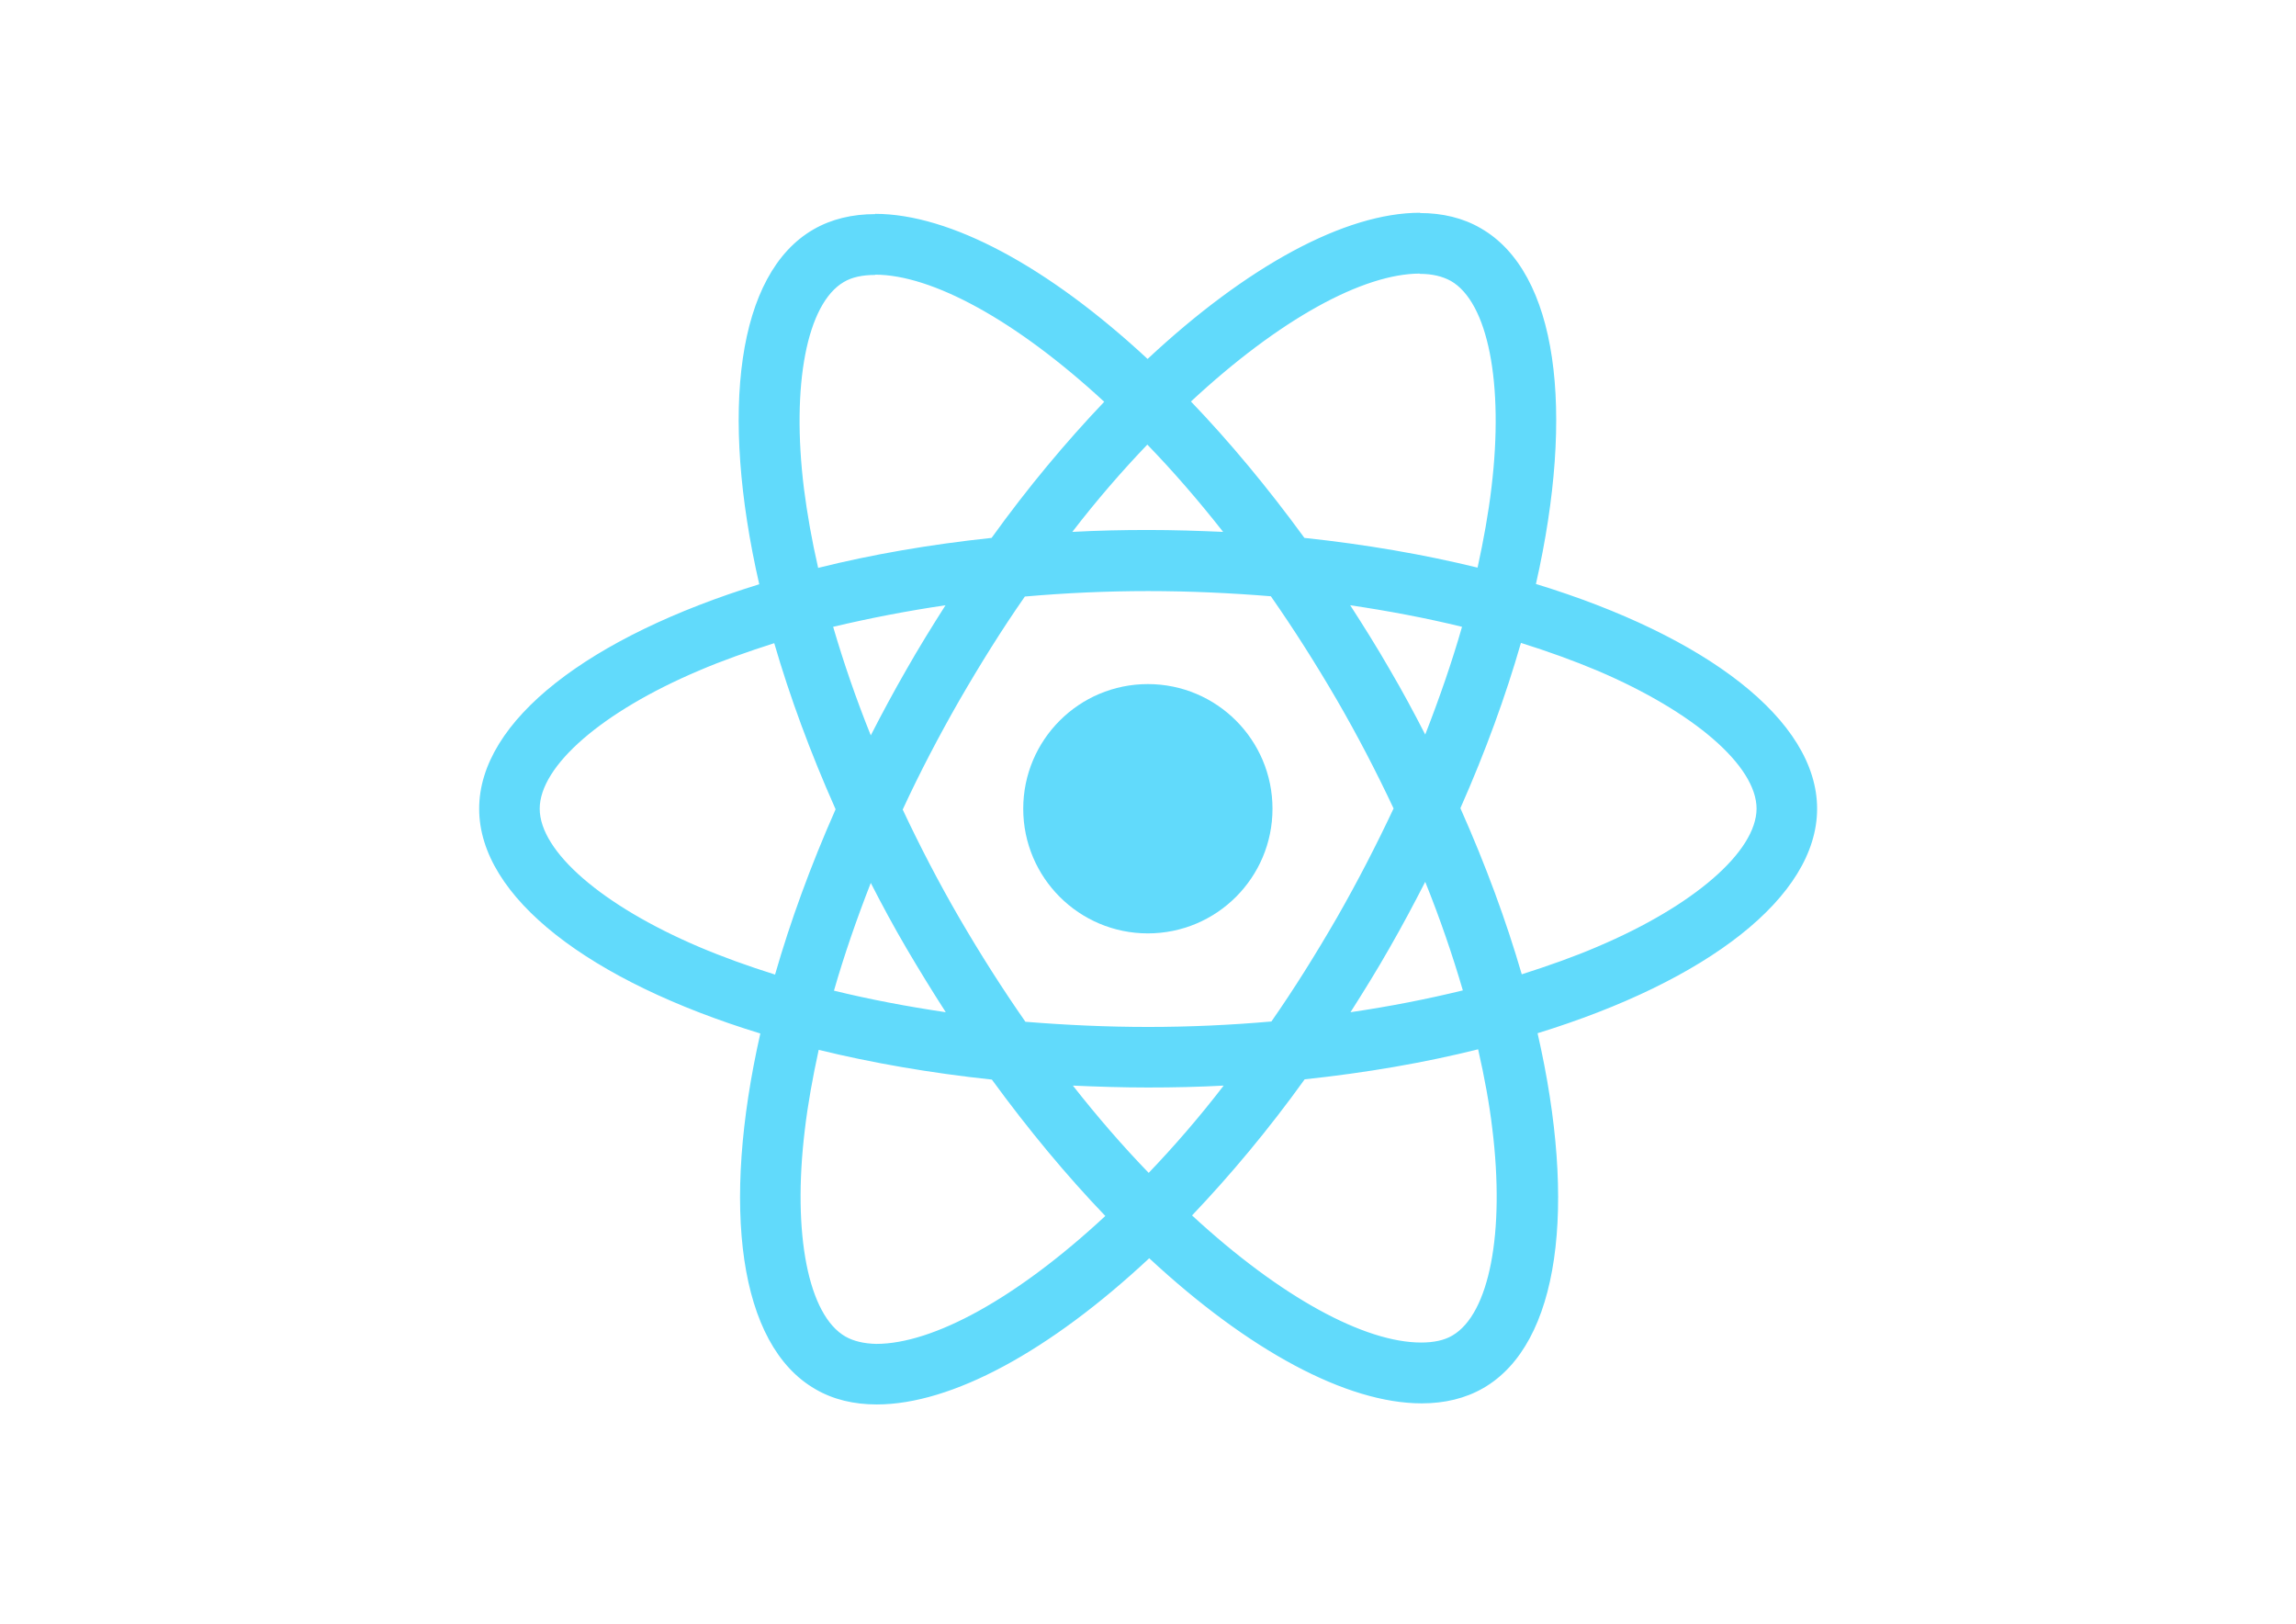
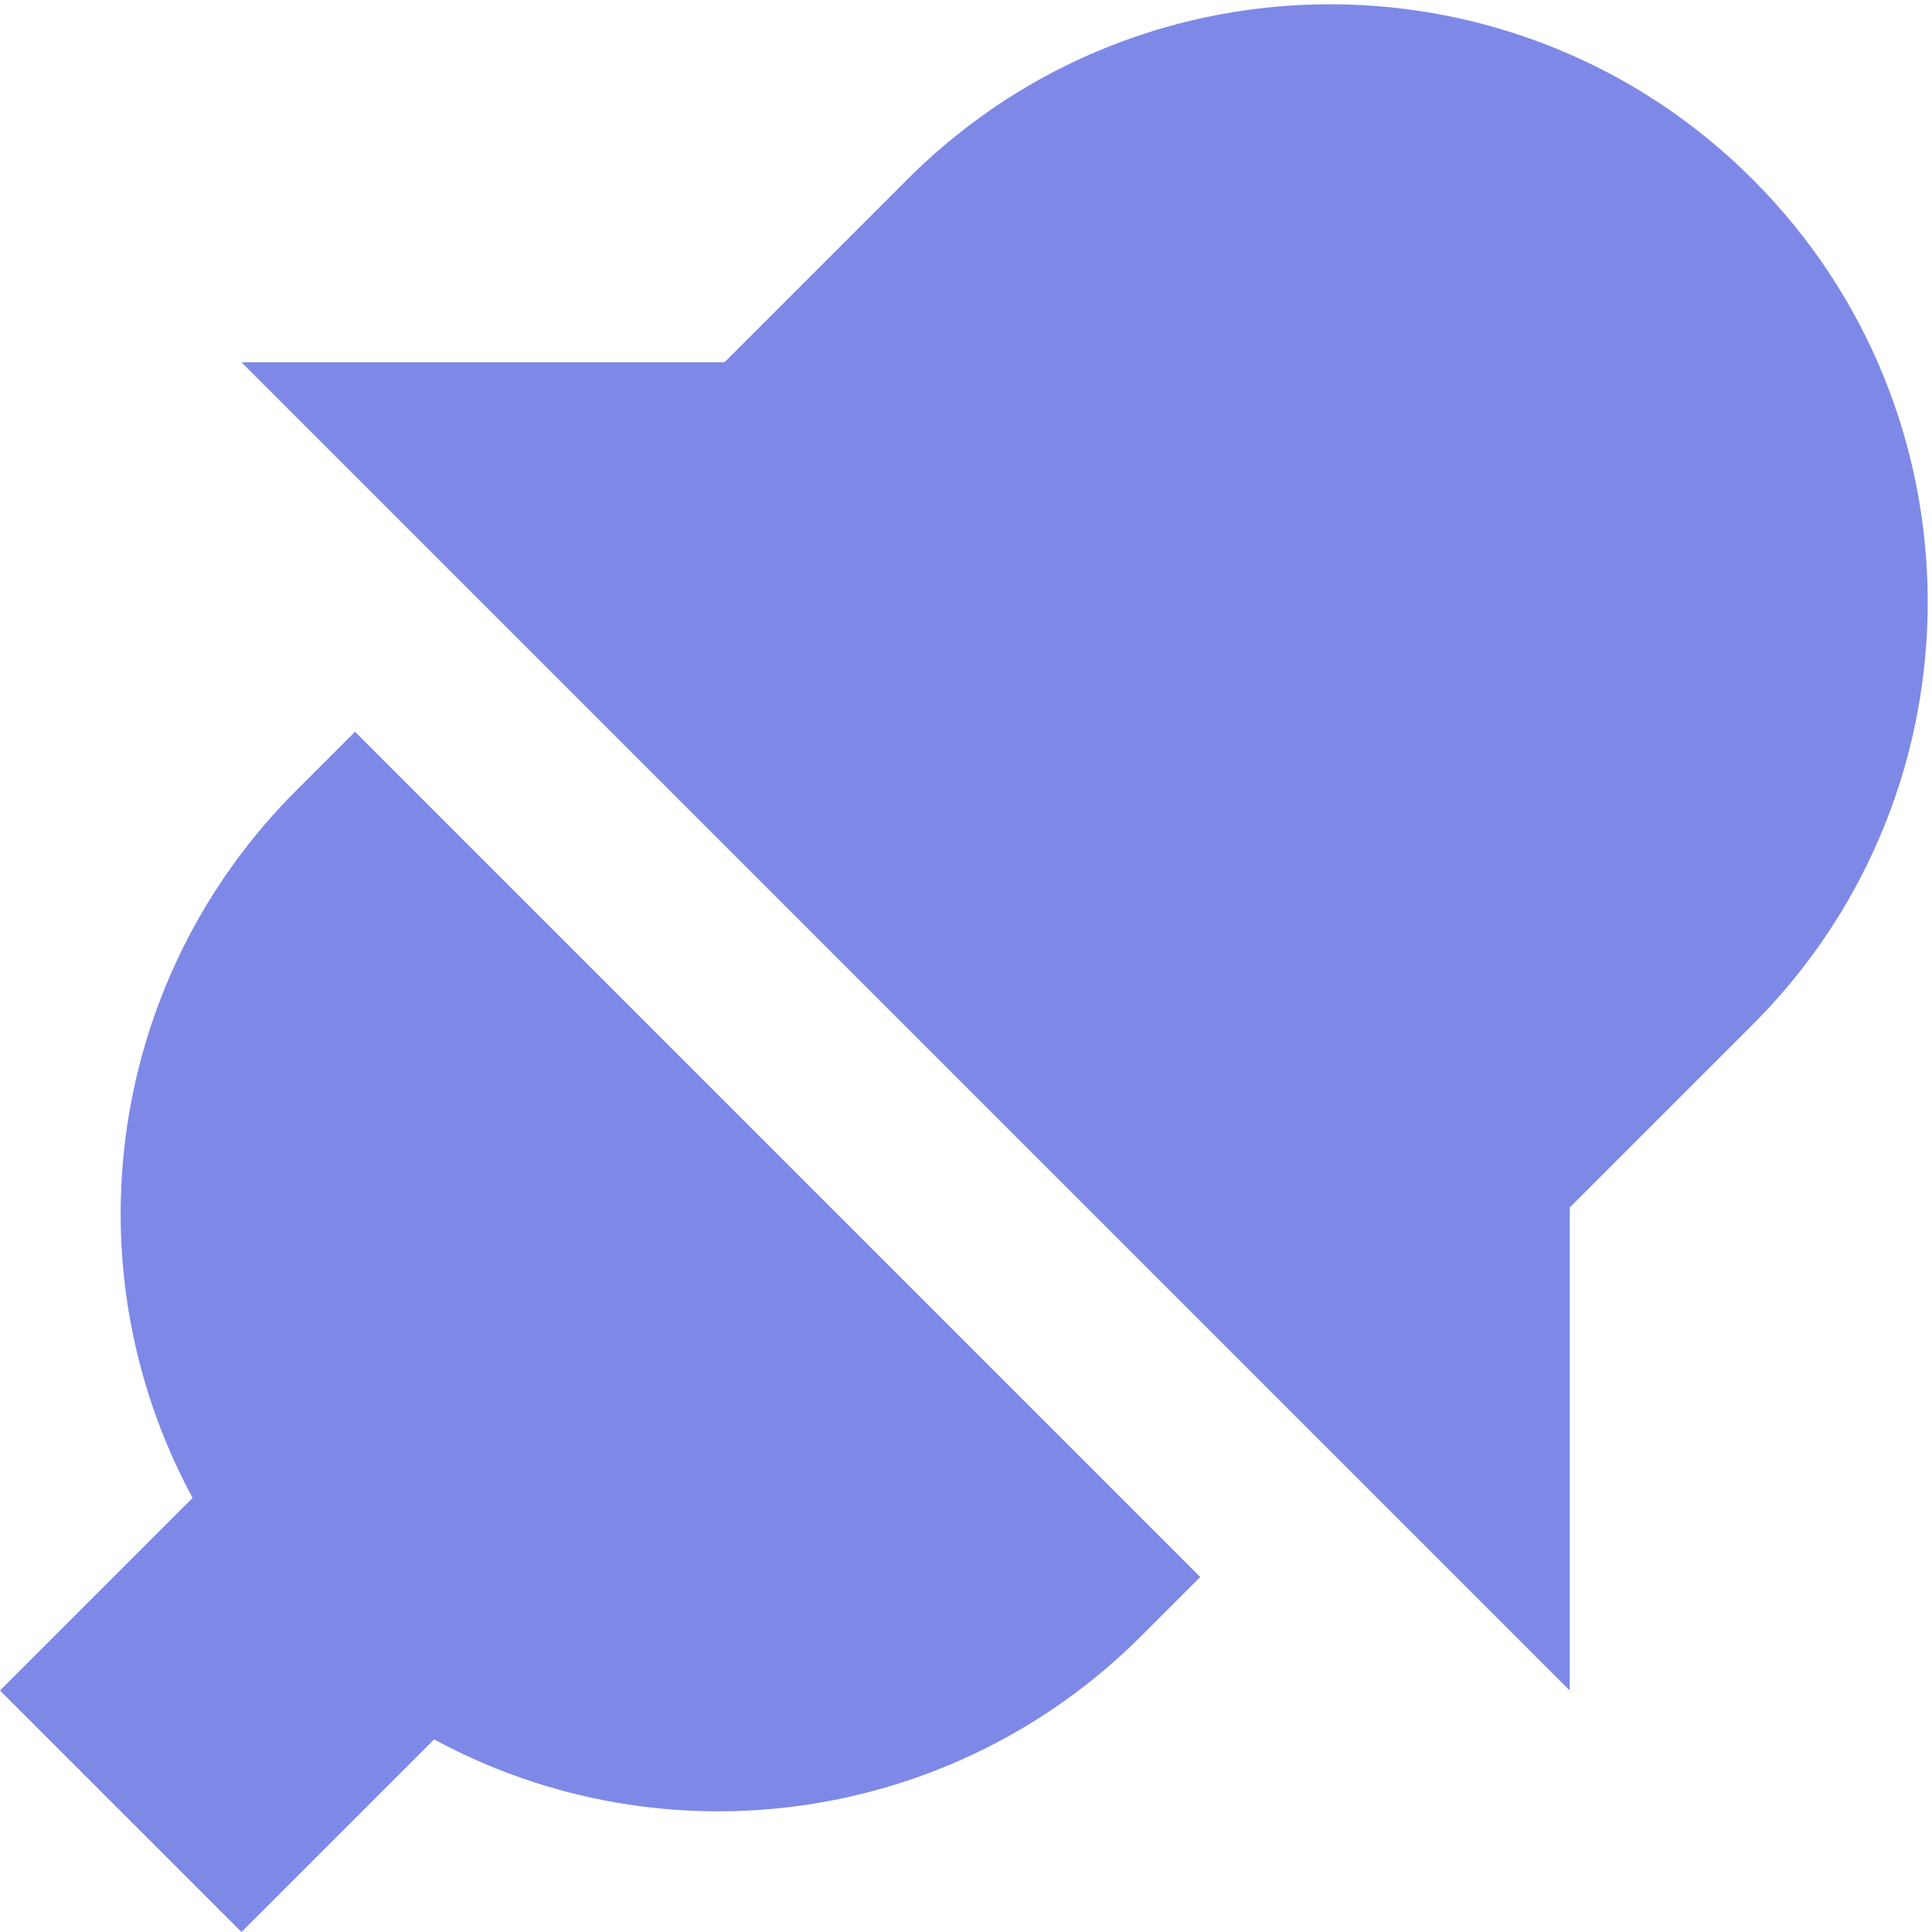
- <svg xmlns="http://www.w3.org/2000/svg" viewBox="0 0 841.9 595.3">
-   <g fill="#61DAFB">
-     <path d="M666.3 296.5c0-32.5-40.7-63.3-103.1-82.4 14.4-63.6 8-114.2-20.2-130.4-6.5-3.8-14.1-5.6-22.4-5.6v22.3c4.6 0 8.3.9 11.4 2.6 13.6 7.8 19.5 37.5 14.9 75.7-1.1 9.4-2.9 19.3-5.1 29.4-19.6-4.8-41-8.5-63.5-10.9-13.5-18.5-27.5-35.3-41.6-50 32.6-30.3 63.2-46.9 84-46.9V78c-27.5 0-63.5 19.6-99.9 53.6-36.4-33.8-72.4-53.2-99.9-53.2v22.3c20.7 0 51.4 16.5 84 46.6-14 14.7-28 31.4-41.3 49.9-22.6 2.4-44 6.1-63.6 11-2.3-10-4-19.7-5.2-29-4.7-38.2 1.1-67.9 14.6-75.8 3-1.8 6.9-2.6 11.5-2.6V78.5c-8.4 0-16 1.8-22.6 5.6-28.1 16.2-34.4 66.7-19.9 130.1-62.2 19.2-102.7 49.9-102.7 82.3 0 32.5 40.7 63.3 103.1 82.4-14.4 63.6-8 114.2 20.2 130.4 6.5 3.8 14.1 5.6 22.5 5.6 27.5 0 63.5-19.6 99.9-53.6 36.4 33.8 72.4 53.2 99.9 53.2 8.4 0 16-1.8 22.6-5.6 28.1-16.2 34.4-66.7 19.9-130.1 62-19.1 102.5-49.9 102.5-82.3zm-130.2-66.7c-3.7 12.9-8.3 26.2-13.5 39.5-4.1-8-8.4-16-13.1-24-4.6-8-9.5-15.8-14.4-23.4 14.2 2.1 27.9 4.7 41 7.9zm-45.8 106.5c-7.8 13.5-15.8 26.3-24.1 38.2-14.9 1.3-30 2-45.2 2-15.1 0-30.2-.7-45-1.9-8.3-11.9-16.4-24.6-24.2-38-7.6-13.1-14.5-26.4-20.8-39.8 6.2-13.4 13.2-26.8 20.7-39.9 7.8-13.5 15.8-26.3 24.1-38.2 14.9-1.3 30-2 45.2-2 15.1 0 30.2.7 45 1.9 8.3 11.9 16.4 24.6 24.2 38 7.6 13.1 14.5 26.4 20.8 39.8-6.3 13.4-13.2 26.8-20.7 39.9zm32.3-13c5.4 13.4 10 26.8 13.8 39.8-13.1 3.2-26.9 5.9-41.2 8 4.9-7.7 9.8-15.6 14.4-23.7 4.6-8 8.9-16.1 13-24.1zM421.2 430c-9.3-9.6-18.6-20.3-27.8-32 9 .4 18.2.7 27.5.7 9.4 0 18.7-.2 27.8-.7-9 11.7-18.3 22.4-27.5 32zm-74.4-58.9c-14.2-2.1-27.9-4.7-41-7.9 3.7-12.9 8.3-26.2 13.5-39.5 4.1 8 8.4 16 13.1 24 4.7 8 9.5 15.8 14.4 23.4zM420.7 163c9.3 9.6 18.6 20.3 27.8 32-9-.4-18.2-.7-27.5-.7-9.4 0-18.7.2-27.8.7 9-11.7 18.3-22.4 27.5-32zm-74 58.9c-4.9 7.7-9.8 15.6-14.4 23.7-4.6 8-8.9 16-13 24-5.4-13.4-10-26.8-13.8-39.8 13.1-3.1 26.9-5.8 41.2-7.9zm-90.5 125.2c-35.4-15.1-58.3-34.9-58.3-50.6 0-15.7 22.9-35.6 58.3-50.6 8.6-3.7 18-7 27.7-10.1 5.7 19.6 13.2 40 22.5 60.9-9.2 20.8-16.6 41.1-22.2 60.6-9.9-3.1-19.3-6.5-28-10.2zM310 490c-13.6-7.8-19.5-37.5-14.9-75.7 1.1-9.4 2.9-19.3 5.1-29.4 19.6 4.8 41 8.5 63.5 10.9 13.5 18.5 27.5 35.3 41.6 50-32.6 30.3-63.2 46.9-84 46.9-4.5-.1-8.3-1-11.3-2.7zm237.2-76.2c4.7 38.2-1.1 67.9-14.6 75.8-3 1.8-6.9 2.6-11.5 2.6-20.7 0-51.4-16.5-84-46.6 14-14.7 28-31.4 41.3-49.9 22.6-2.4 44-6.1 63.6-11 2.3 10.1 4.1 19.8 5.2 29.1zm38.5-66.7c-8.6 3.7-18 7-27.7 10.1-5.7-19.6-13.2-40-22.5-60.9 9.2-20.8 16.6-41.1 22.2-60.6 9.9 3.1 19.3 6.5 28.1 10.2 35.4 15.1 58.3 34.9 58.3 50.6-.1 15.7-23 35.6-58.4 50.6zM320.8 78.4z" />
-     <circle cx="420.9" cy="296.5" r="45.7" />
-     <path d="M520.5 78.1z" />
-   </g>
+ <svg xmlns="http://www.w3.org/2000/svg" width="1.2em" height="1.2em" viewBox="0 0 16 16">
+   <path fill="#7e89e7" d="M7.55 1.45L6 3H2l11 11v-4l1.55-1.55a4.95 4.95 0 0 0-7-7m1.9 12.1l.49-.49l-7-7l-.49.49a4.95 4.95 0 0 0-.855 5.855L0 14l2 2l1.595-1.595a4.95 4.95 0 0 0 5.855-.855" />
</svg>
